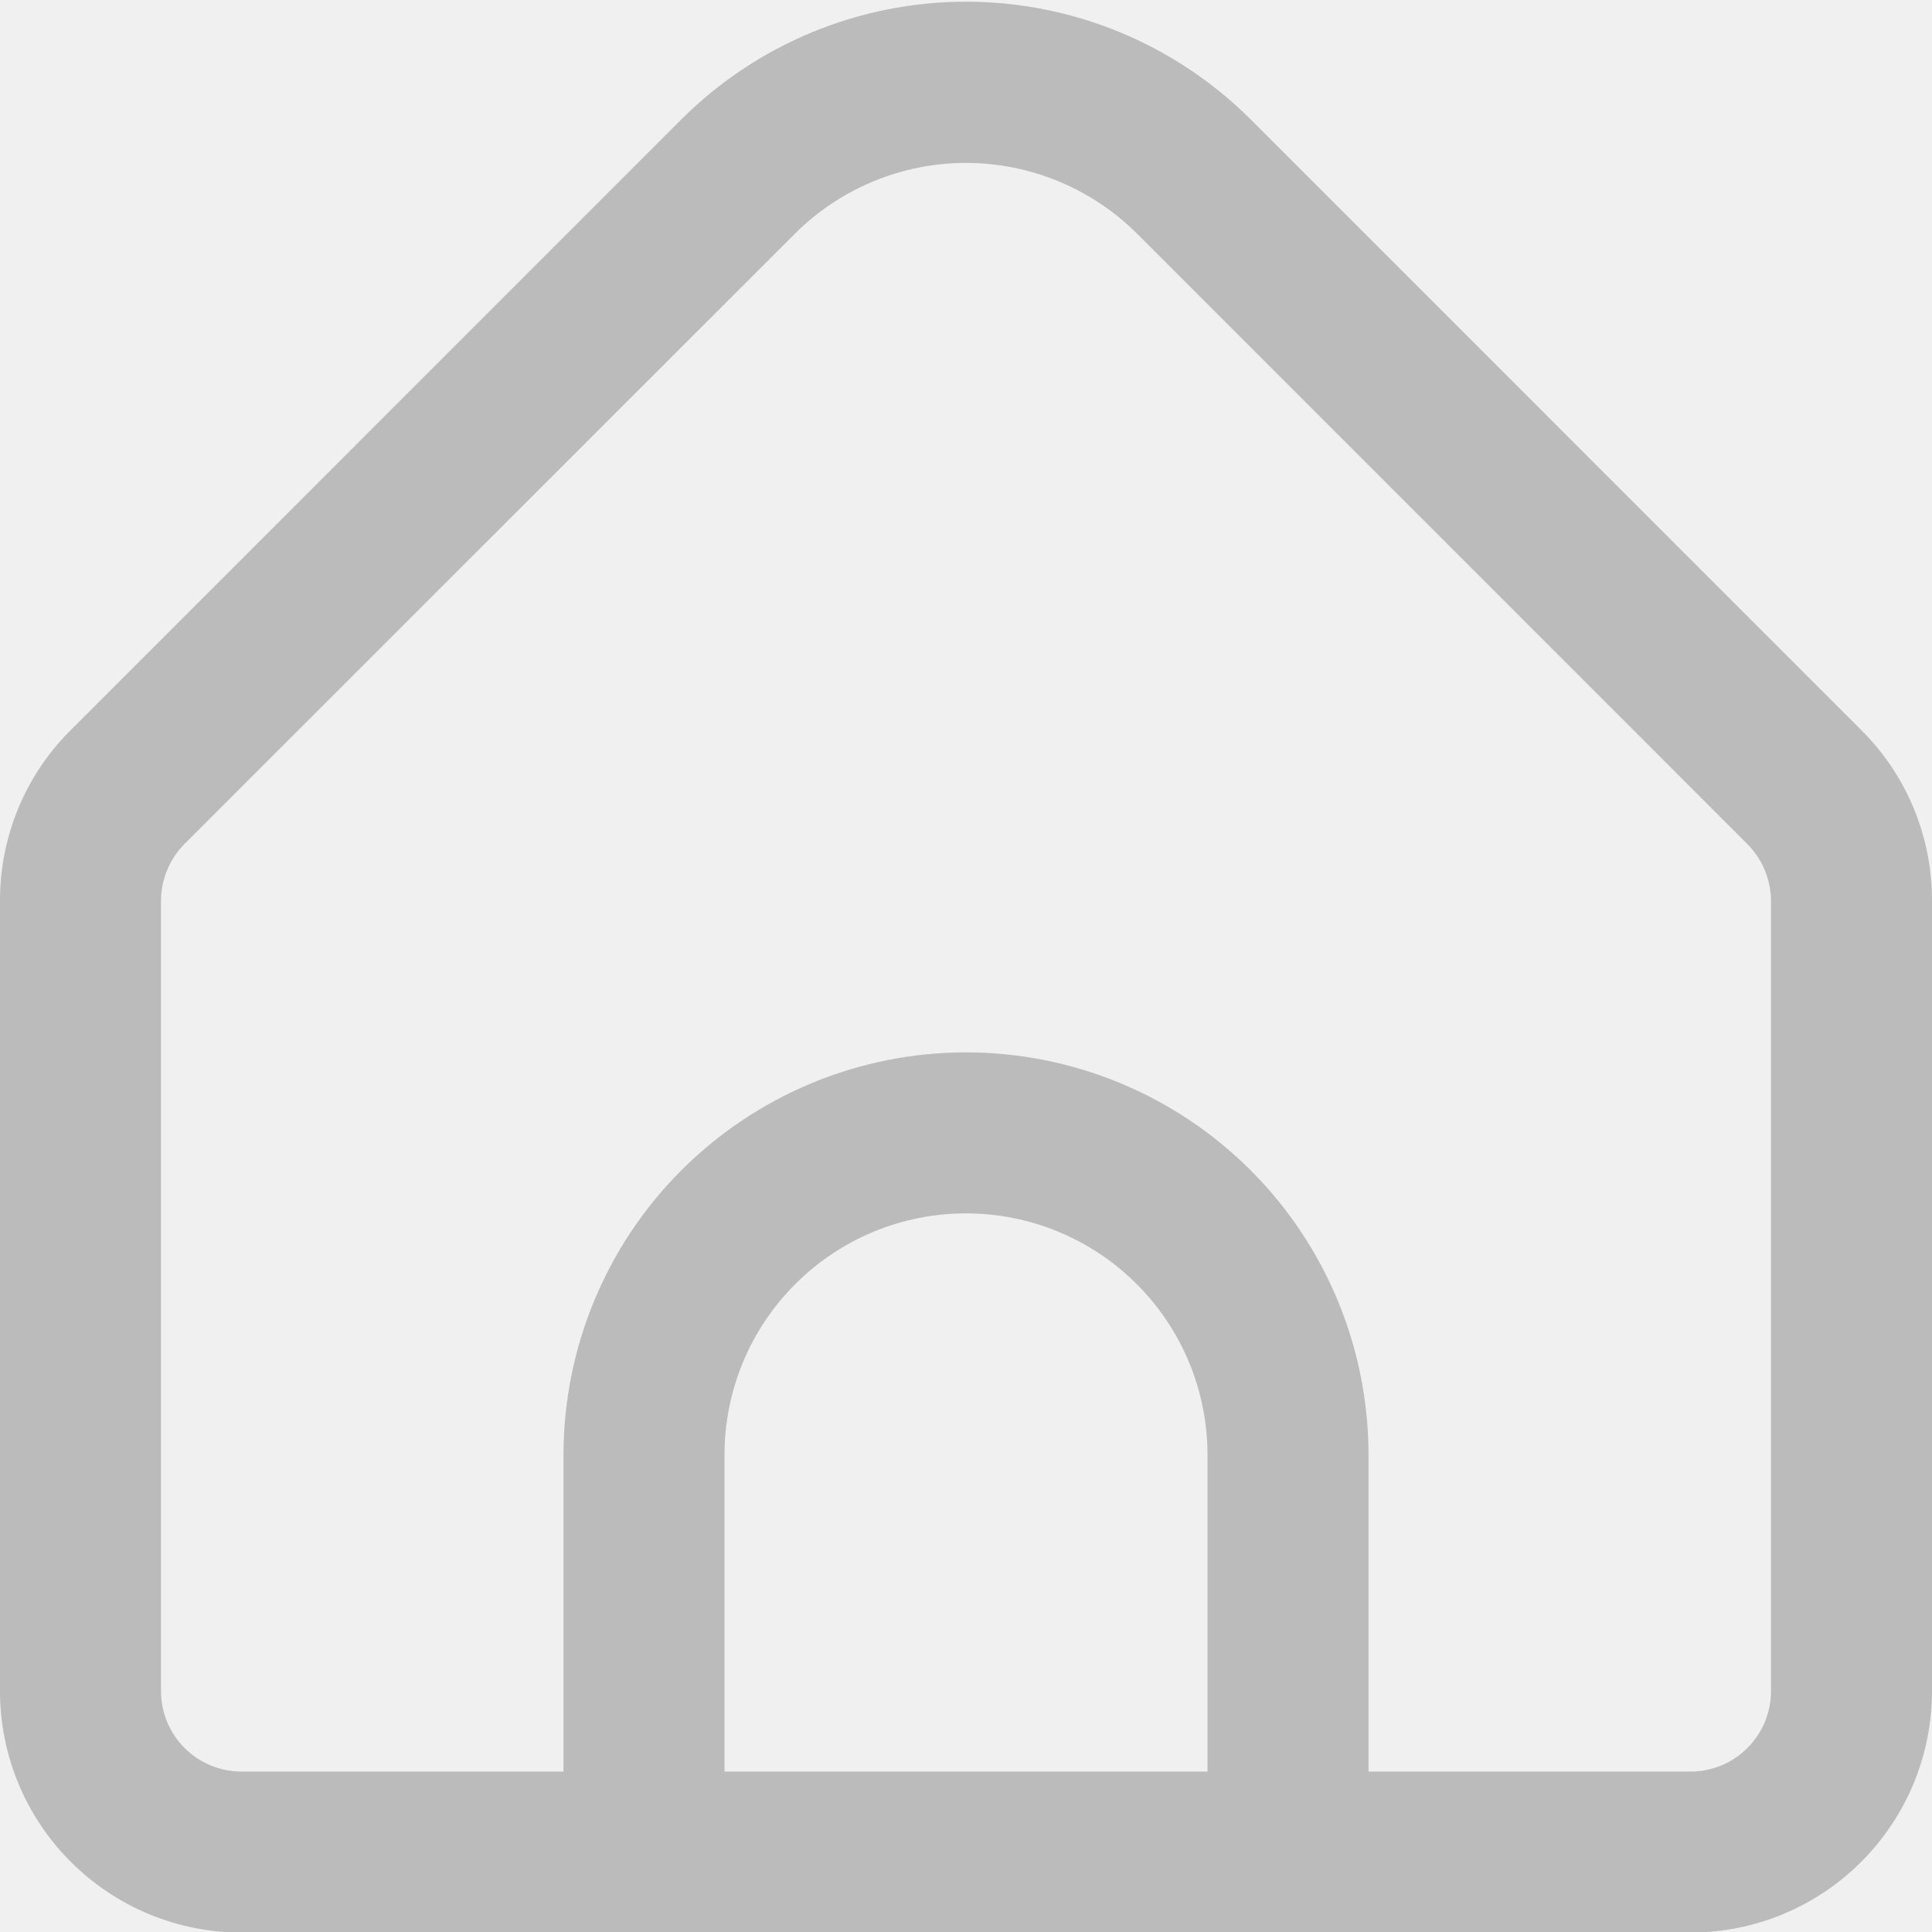
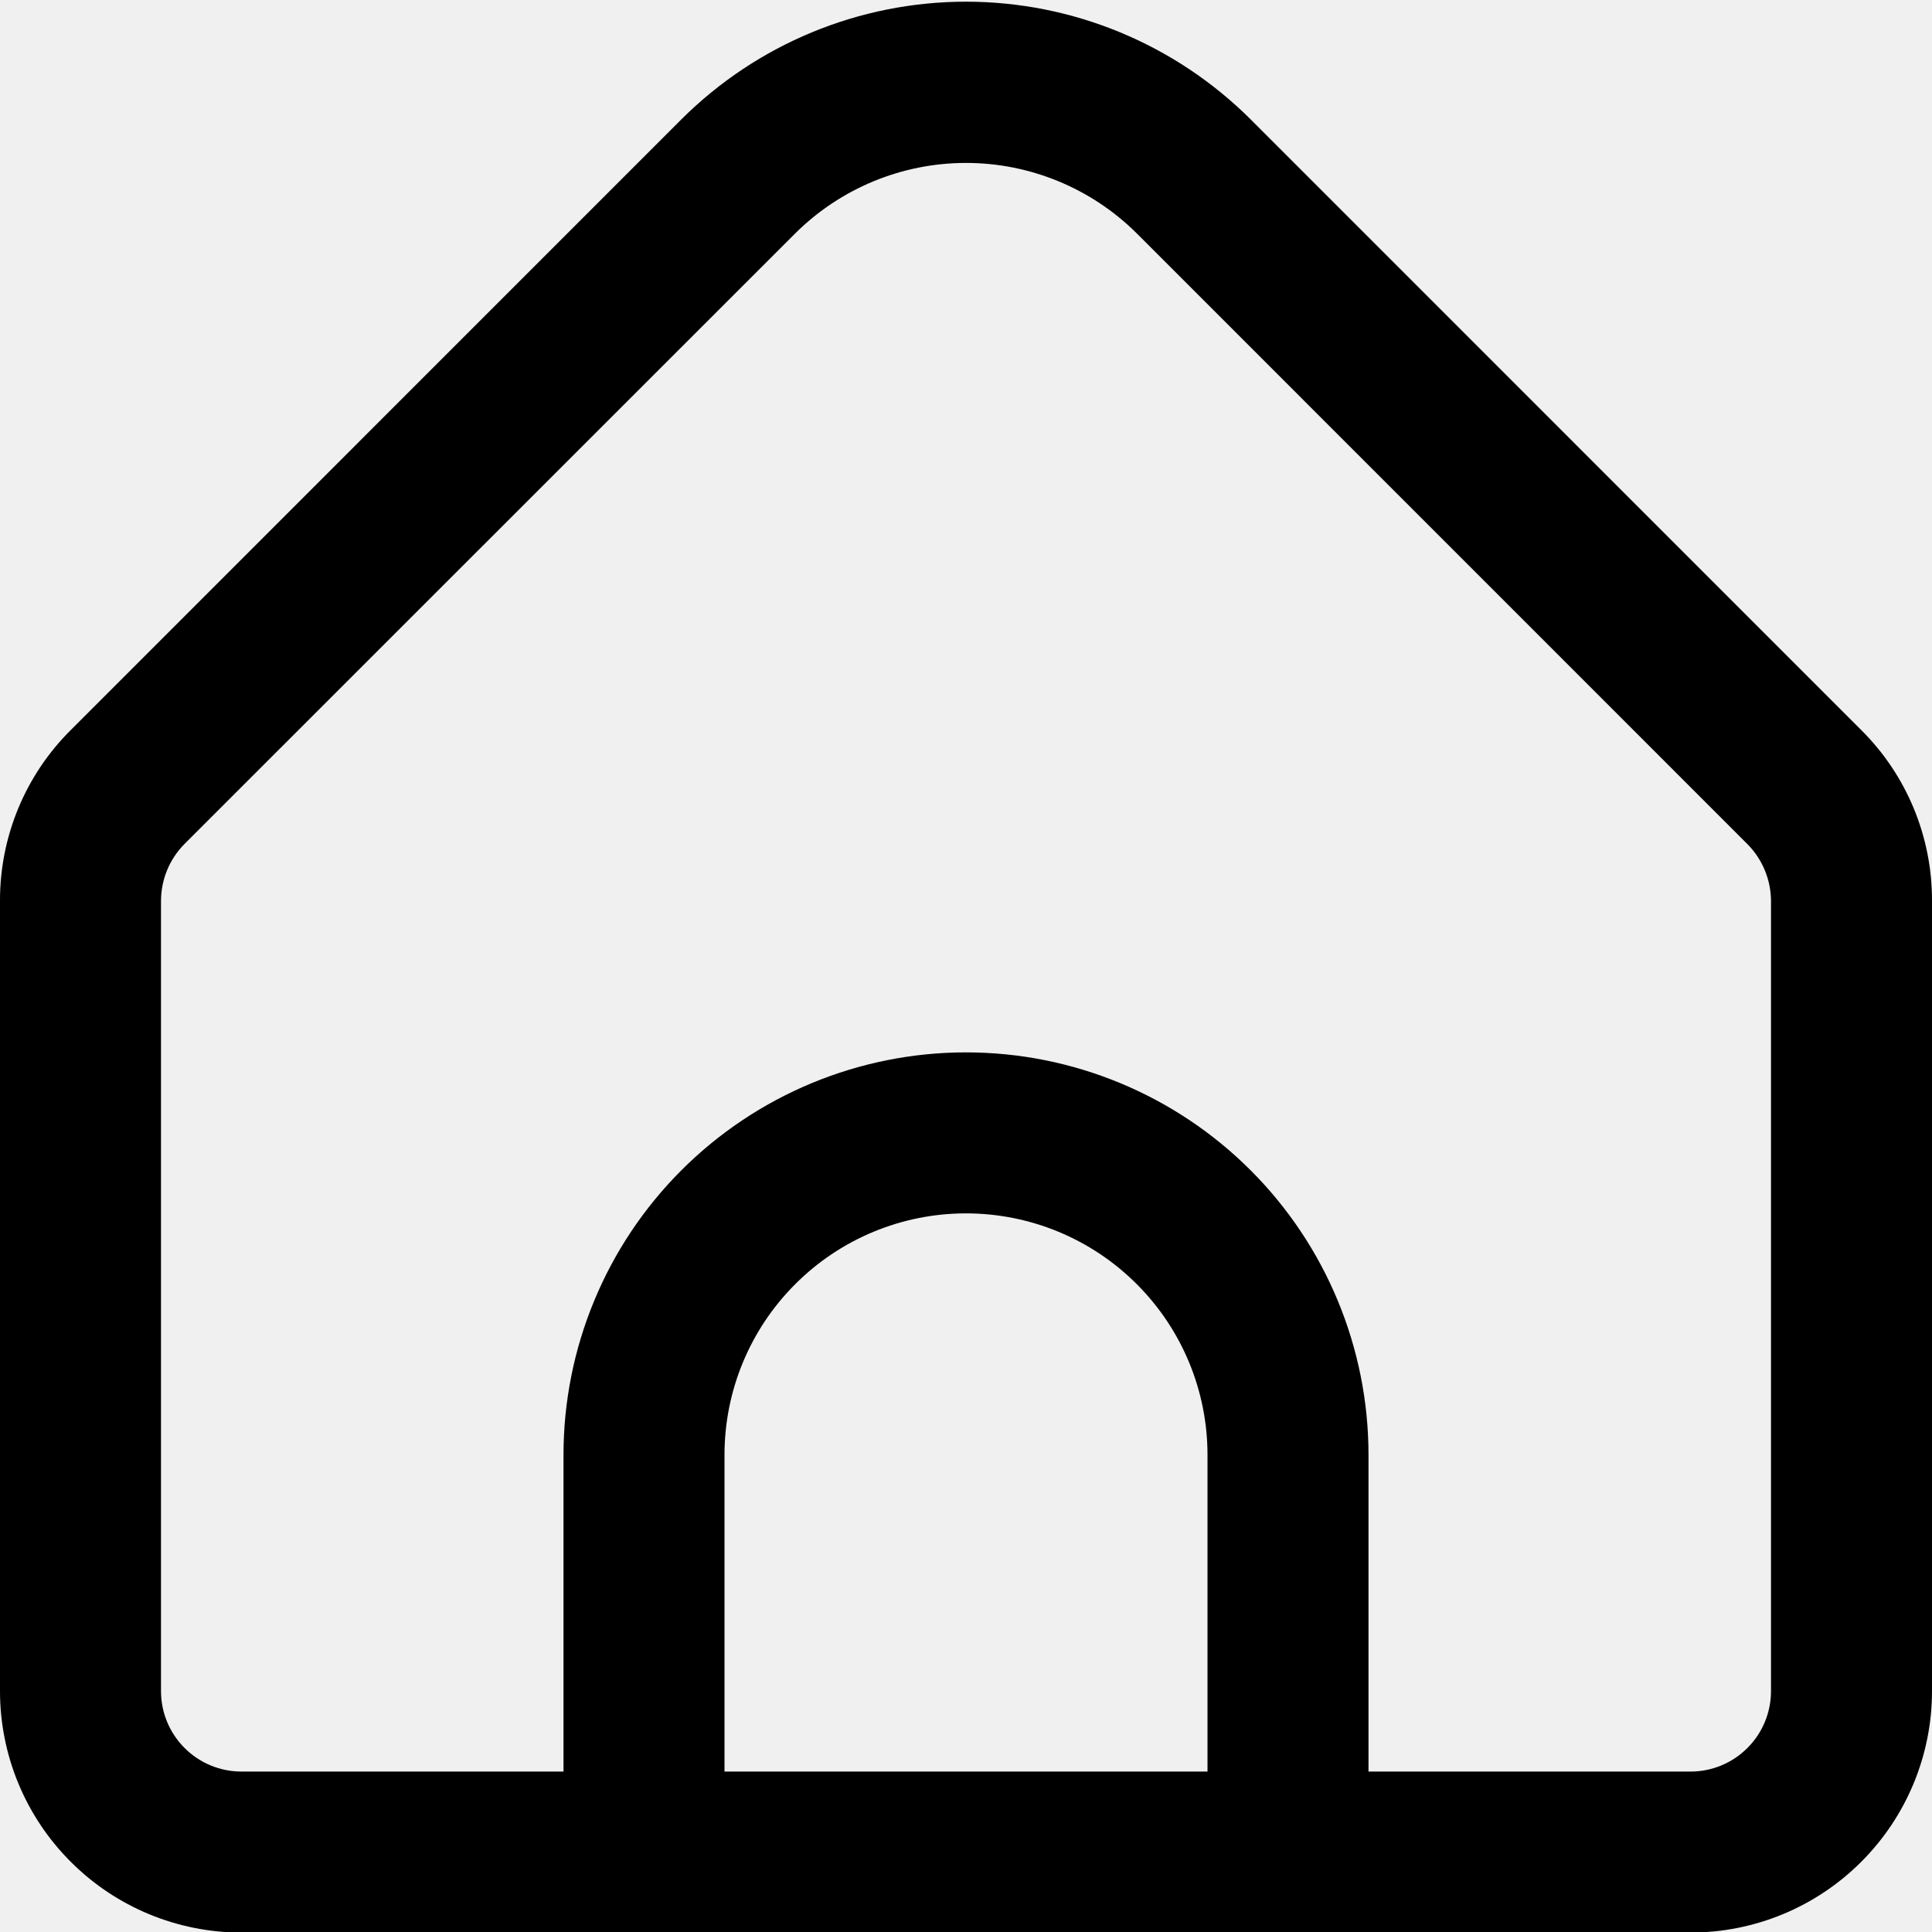
- <svg xmlns="http://www.w3.org/2000/svg" width="24" height="24" viewBox="0 0 24 24" fill="none">
+ <svg xmlns="http://www.w3.org/2000/svg" width="24" height="24" viewBox="0 0 24 24" fill="currentColor">
  <g clip-path="url(#clip0_21_2362)">
-     <path d="M23.121 9.069L15.536 1.483C14.597 0.547 13.326 0.021 12 0.021C10.674 0.021 9.403 0.547 8.464 1.483L0.879 9.069C0.599 9.347 0.378 9.677 0.227 10.041C0.076 10.406 -0.001 10.796 1.20795e-05 11.19V21.007C1.20795e-05 21.803 0.316 22.566 0.879 23.128C1.441 23.691 2.204 24.007 3 24.007H21C21.796 24.007 22.559 23.691 23.121 23.128C23.684 22.566 24 21.803 24 21.007V11.19C24.001 10.796 23.924 10.406 23.773 10.041C23.622 9.677 23.401 9.347 23.121 9.069ZM15 22.007H9V18.073C9 17.277 9.316 16.514 9.879 15.952C10.441 15.389 11.204 15.073 12 15.073C12.796 15.073 13.559 15.389 14.121 15.952C14.684 16.514 15 17.277 15 18.073V22.007ZM22 21.007C22 21.272 21.895 21.527 21.707 21.714C21.52 21.902 21.265 22.007 21 22.007H17V18.073C17 16.747 16.473 15.475 15.536 14.538C14.598 13.6 13.326 13.073 12 13.073C10.674 13.073 9.402 13.6 8.464 14.538C7.527 15.475 7 16.747 7 18.073V22.007H3C2.735 22.007 2.48 21.902 2.293 21.714C2.105 21.527 2 21.272 2 21.007V11.19C2.001 10.925 2.106 10.671 2.293 10.483L9.878 2.9C10.442 2.339 11.205 2.024 12 2.024C12.795 2.024 13.558 2.339 14.122 2.9L21.707 10.486C21.893 10.673 21.998 10.926 22 11.19V21.007Z" fill="#BBBBBB" />
+     <path d="M23.121 9.069L15.536 1.483C14.597 0.547 13.326 0.021 12 0.021C10.674 0.021 9.403 0.547 8.464 1.483L0.879 9.069C0.599 9.347 0.378 9.677 0.227 10.041C0.076 10.406 -0.001 10.796 1.20795e-05 11.19V21.007C1.20795e-05 21.803 0.316 22.566 0.879 23.128C1.441 23.691 2.204 24.007 3 24.007H21C21.796 24.007 22.559 23.691 23.121 23.128C23.684 22.566 24 21.803 24 21.007V11.19C24.001 10.796 23.924 10.406 23.773 10.041C23.622 9.677 23.401 9.347 23.121 9.069ZM15 22.007H9V18.073C9 17.277 9.316 16.514 9.879 15.952C10.441 15.389 11.204 15.073 12 15.073C12.796 15.073 13.559 15.389 14.121 15.952C14.684 16.514 15 17.277 15 18.073V22.007ZM22 21.007C22 21.272 21.895 21.527 21.707 21.714C21.52 21.902 21.265 22.007 21 22.007H17V18.073C17 16.747 16.473 15.475 15.536 14.538C14.598 13.6 13.326 13.073 12 13.073C10.674 13.073 9.402 13.6 8.464 14.538C7.527 15.475 7 16.747 7 18.073V22.007H3C2.735 22.007 2.48 21.902 2.293 21.714C2.105 21.527 2 21.272 2 21.007V11.19C2.001 10.925 2.106 10.671 2.293 10.483L9.878 2.9C10.442 2.339 11.205 2.024 12 2.024C12.795 2.024 13.558 2.339 14.122 2.9L21.707 10.486C21.893 10.673 21.998 10.926 22 11.19V21.007Z" fill="currentColor" />
  </g>
  <defs>
    <clipPath id="clip0_21_2362">
      <rect width="24" height="24" fill="white" />
    </clipPath>
  </defs>
</svg>
